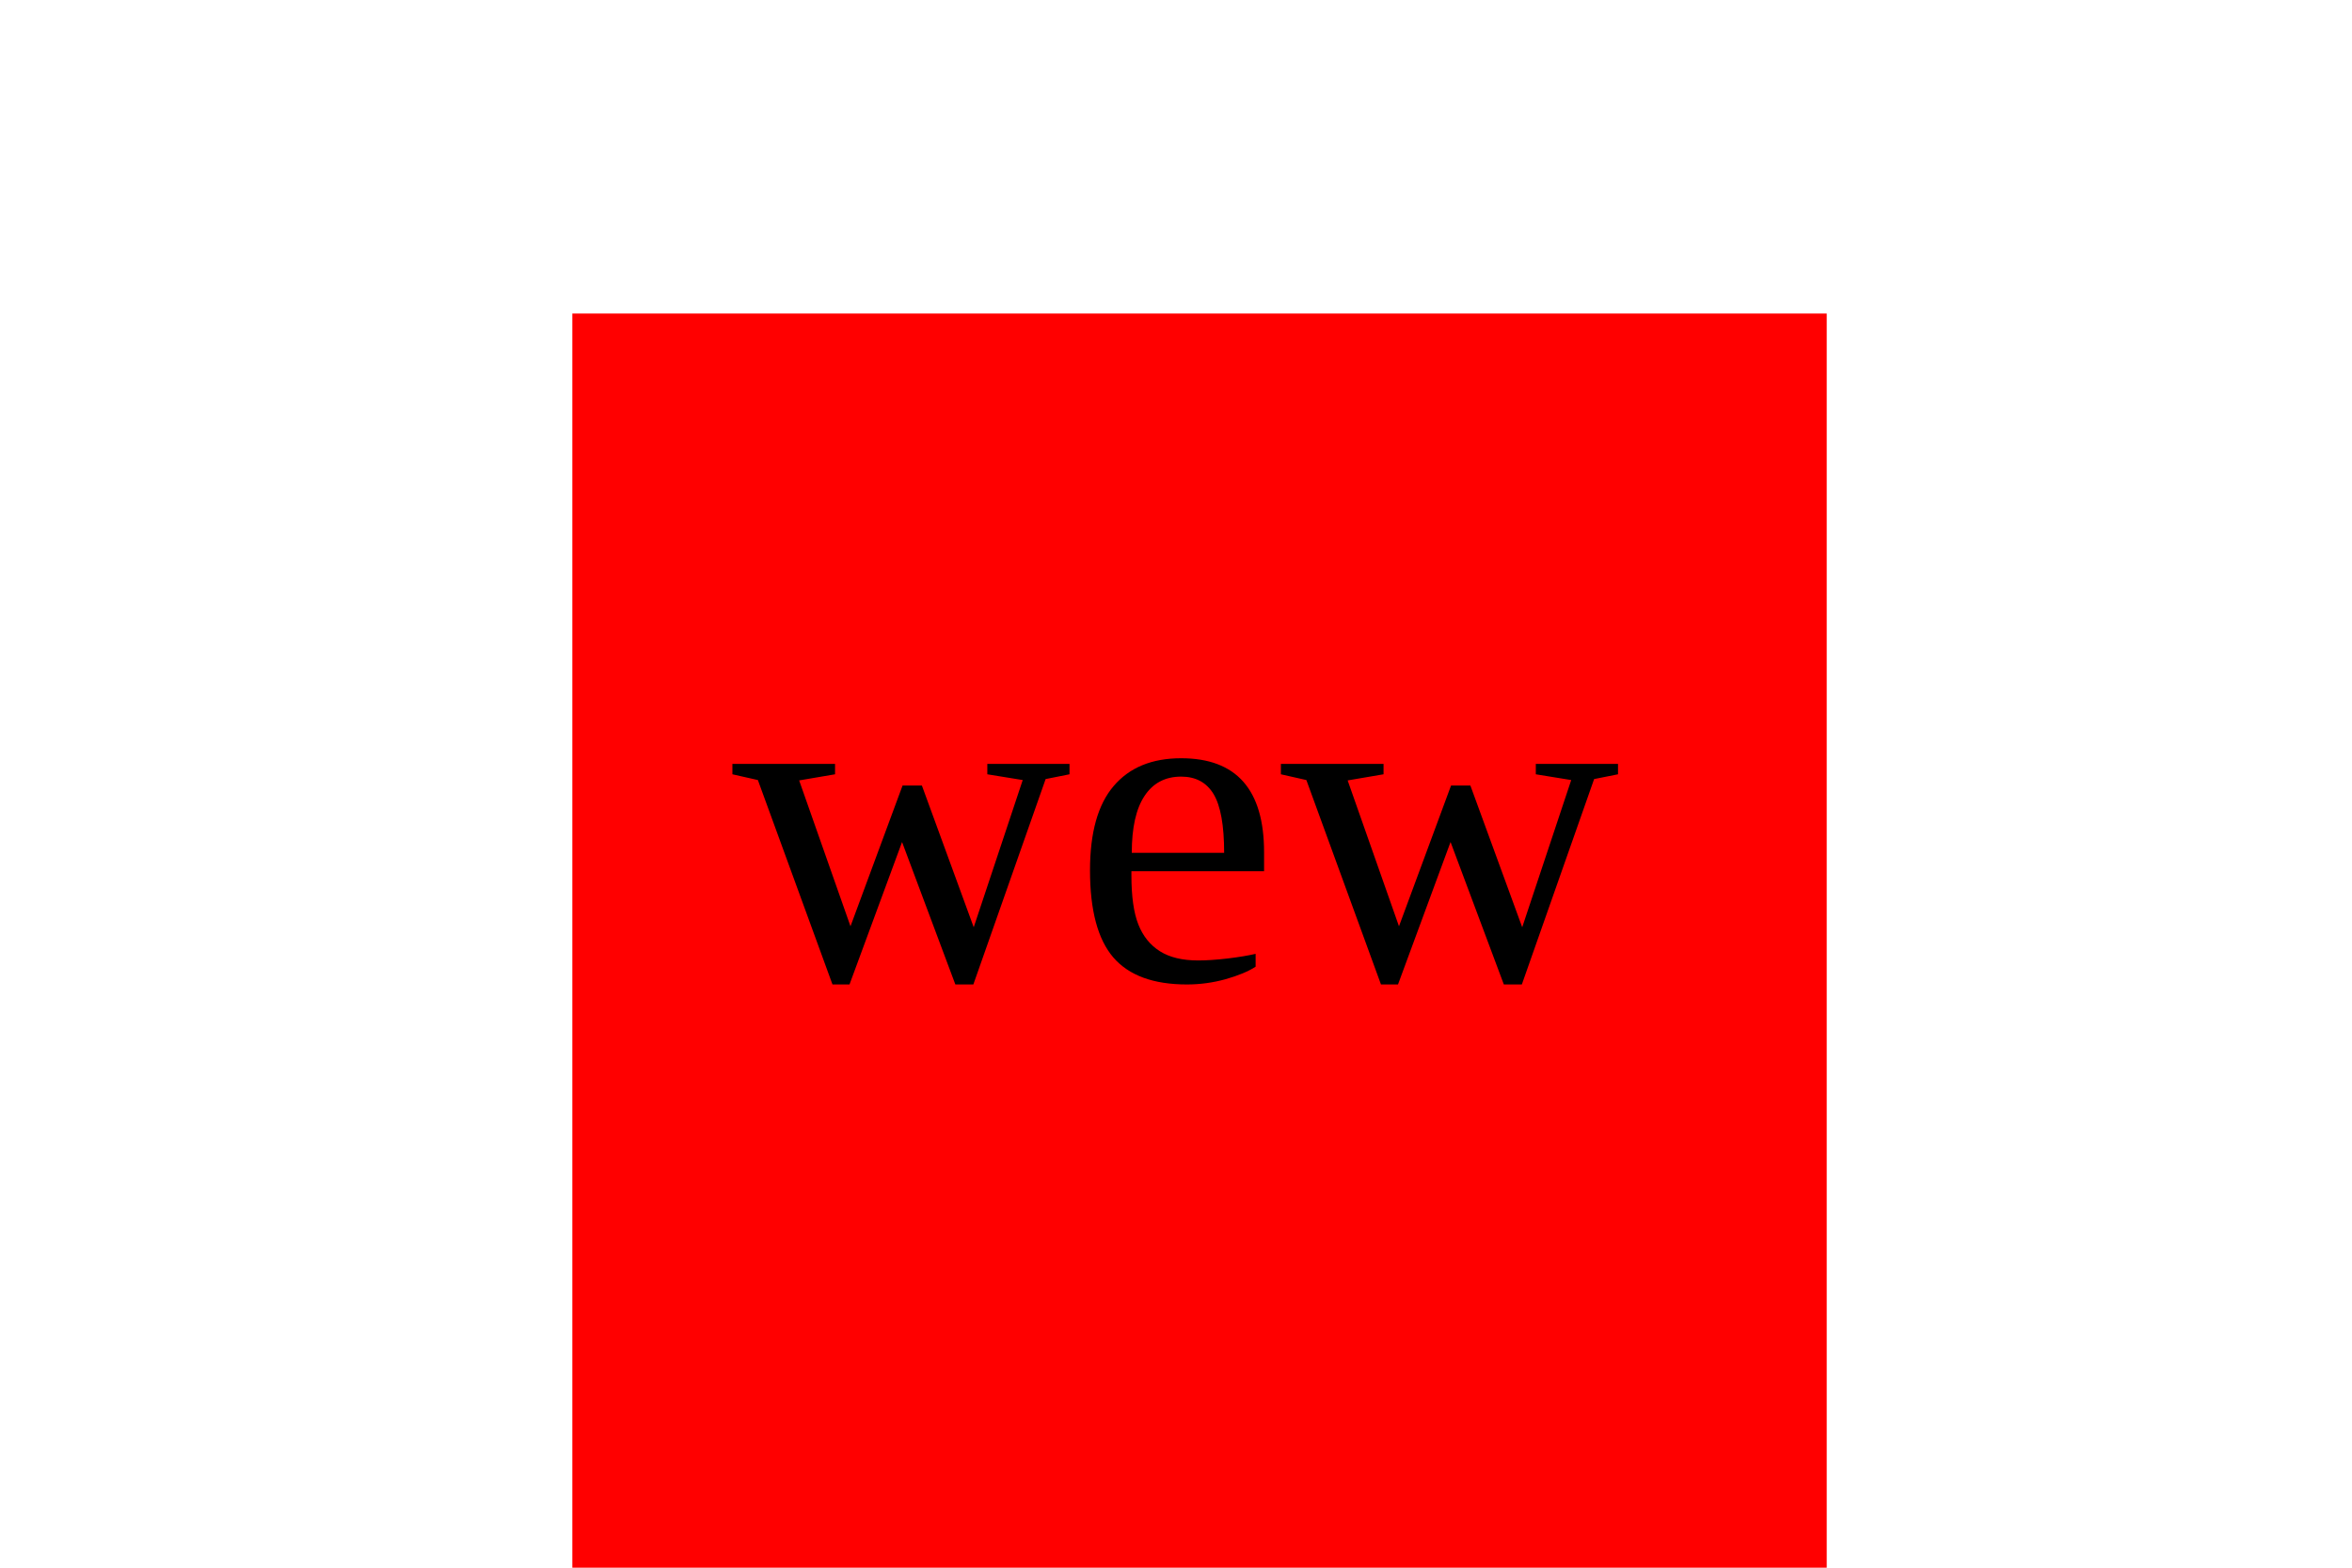
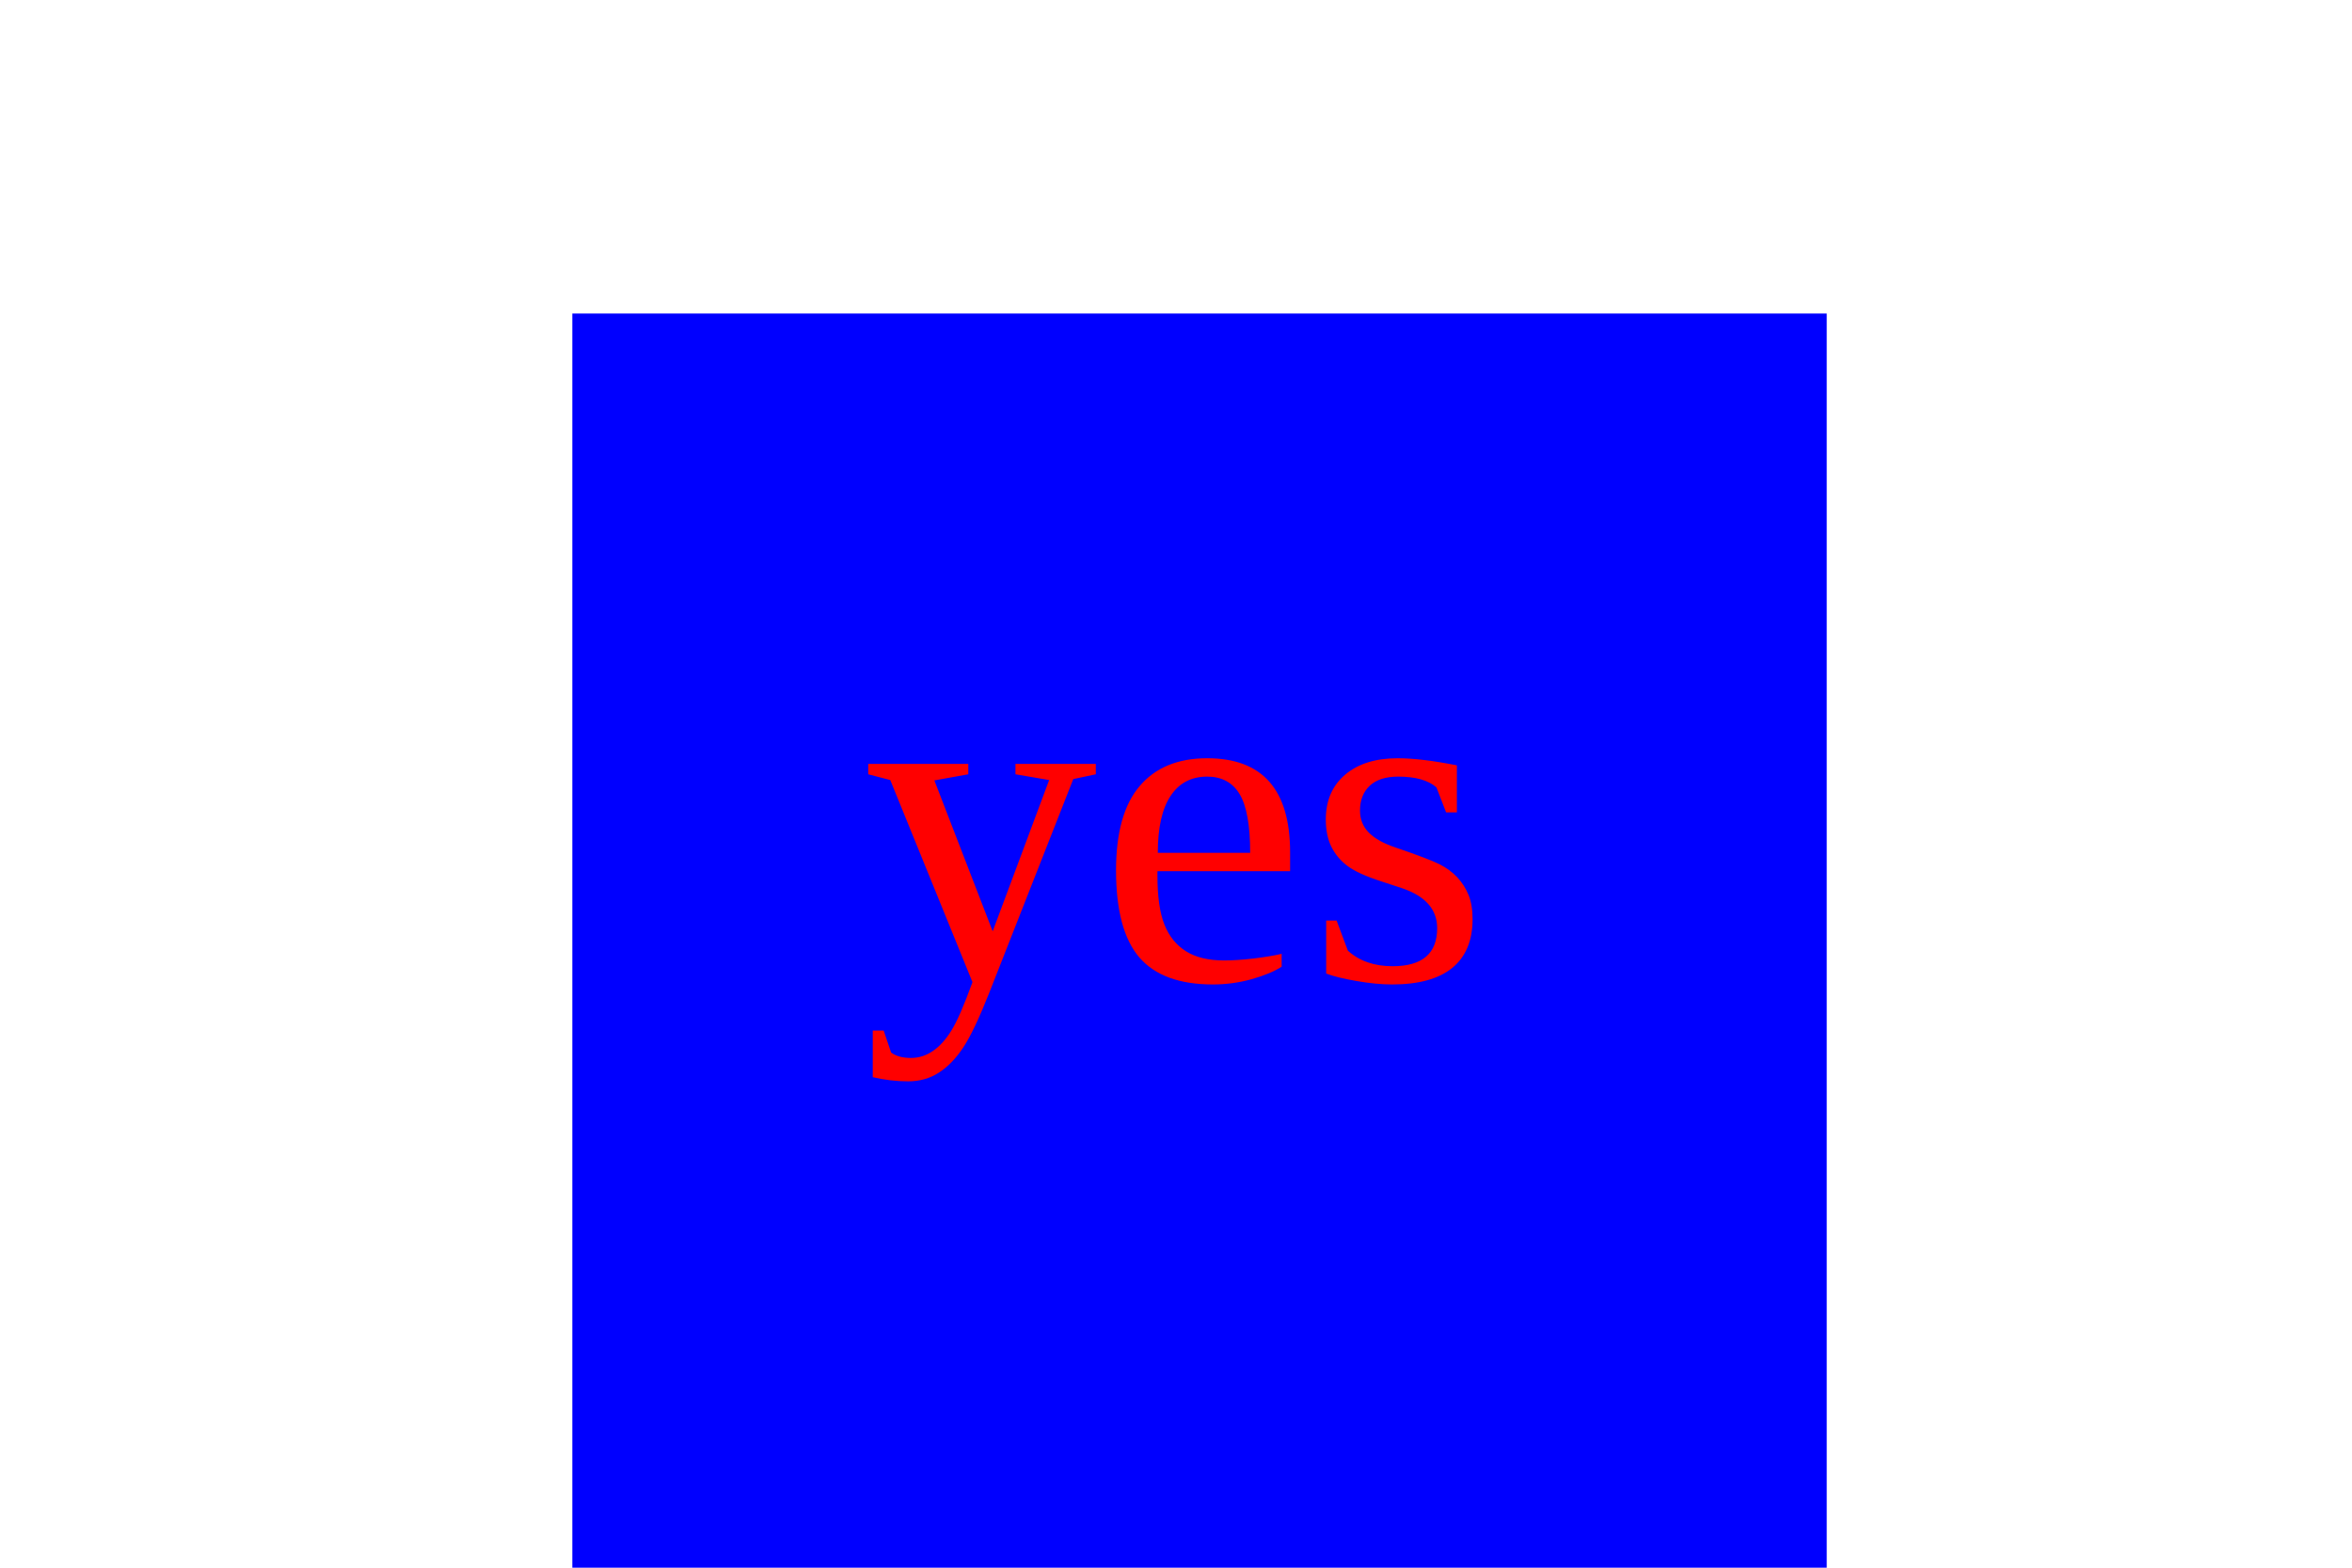
<svg xmlns="http://www.w3.org/2000/svg" version="1.1" width="300" height="200">
-   <g>square<rect x="73" y="40" width="160" height="160" fill="red" />
-     <text x="150" y="125" font-size="60" text-anchor="middle" fill="black">wew</text>
+   <g>square<rect x="73" y="40" width="160" height="160" fill="blue" />
+     <text x="150" y="125" font-size="60" text-anchor="middle" fill="red">yes</text>
  </g>
</svg>
